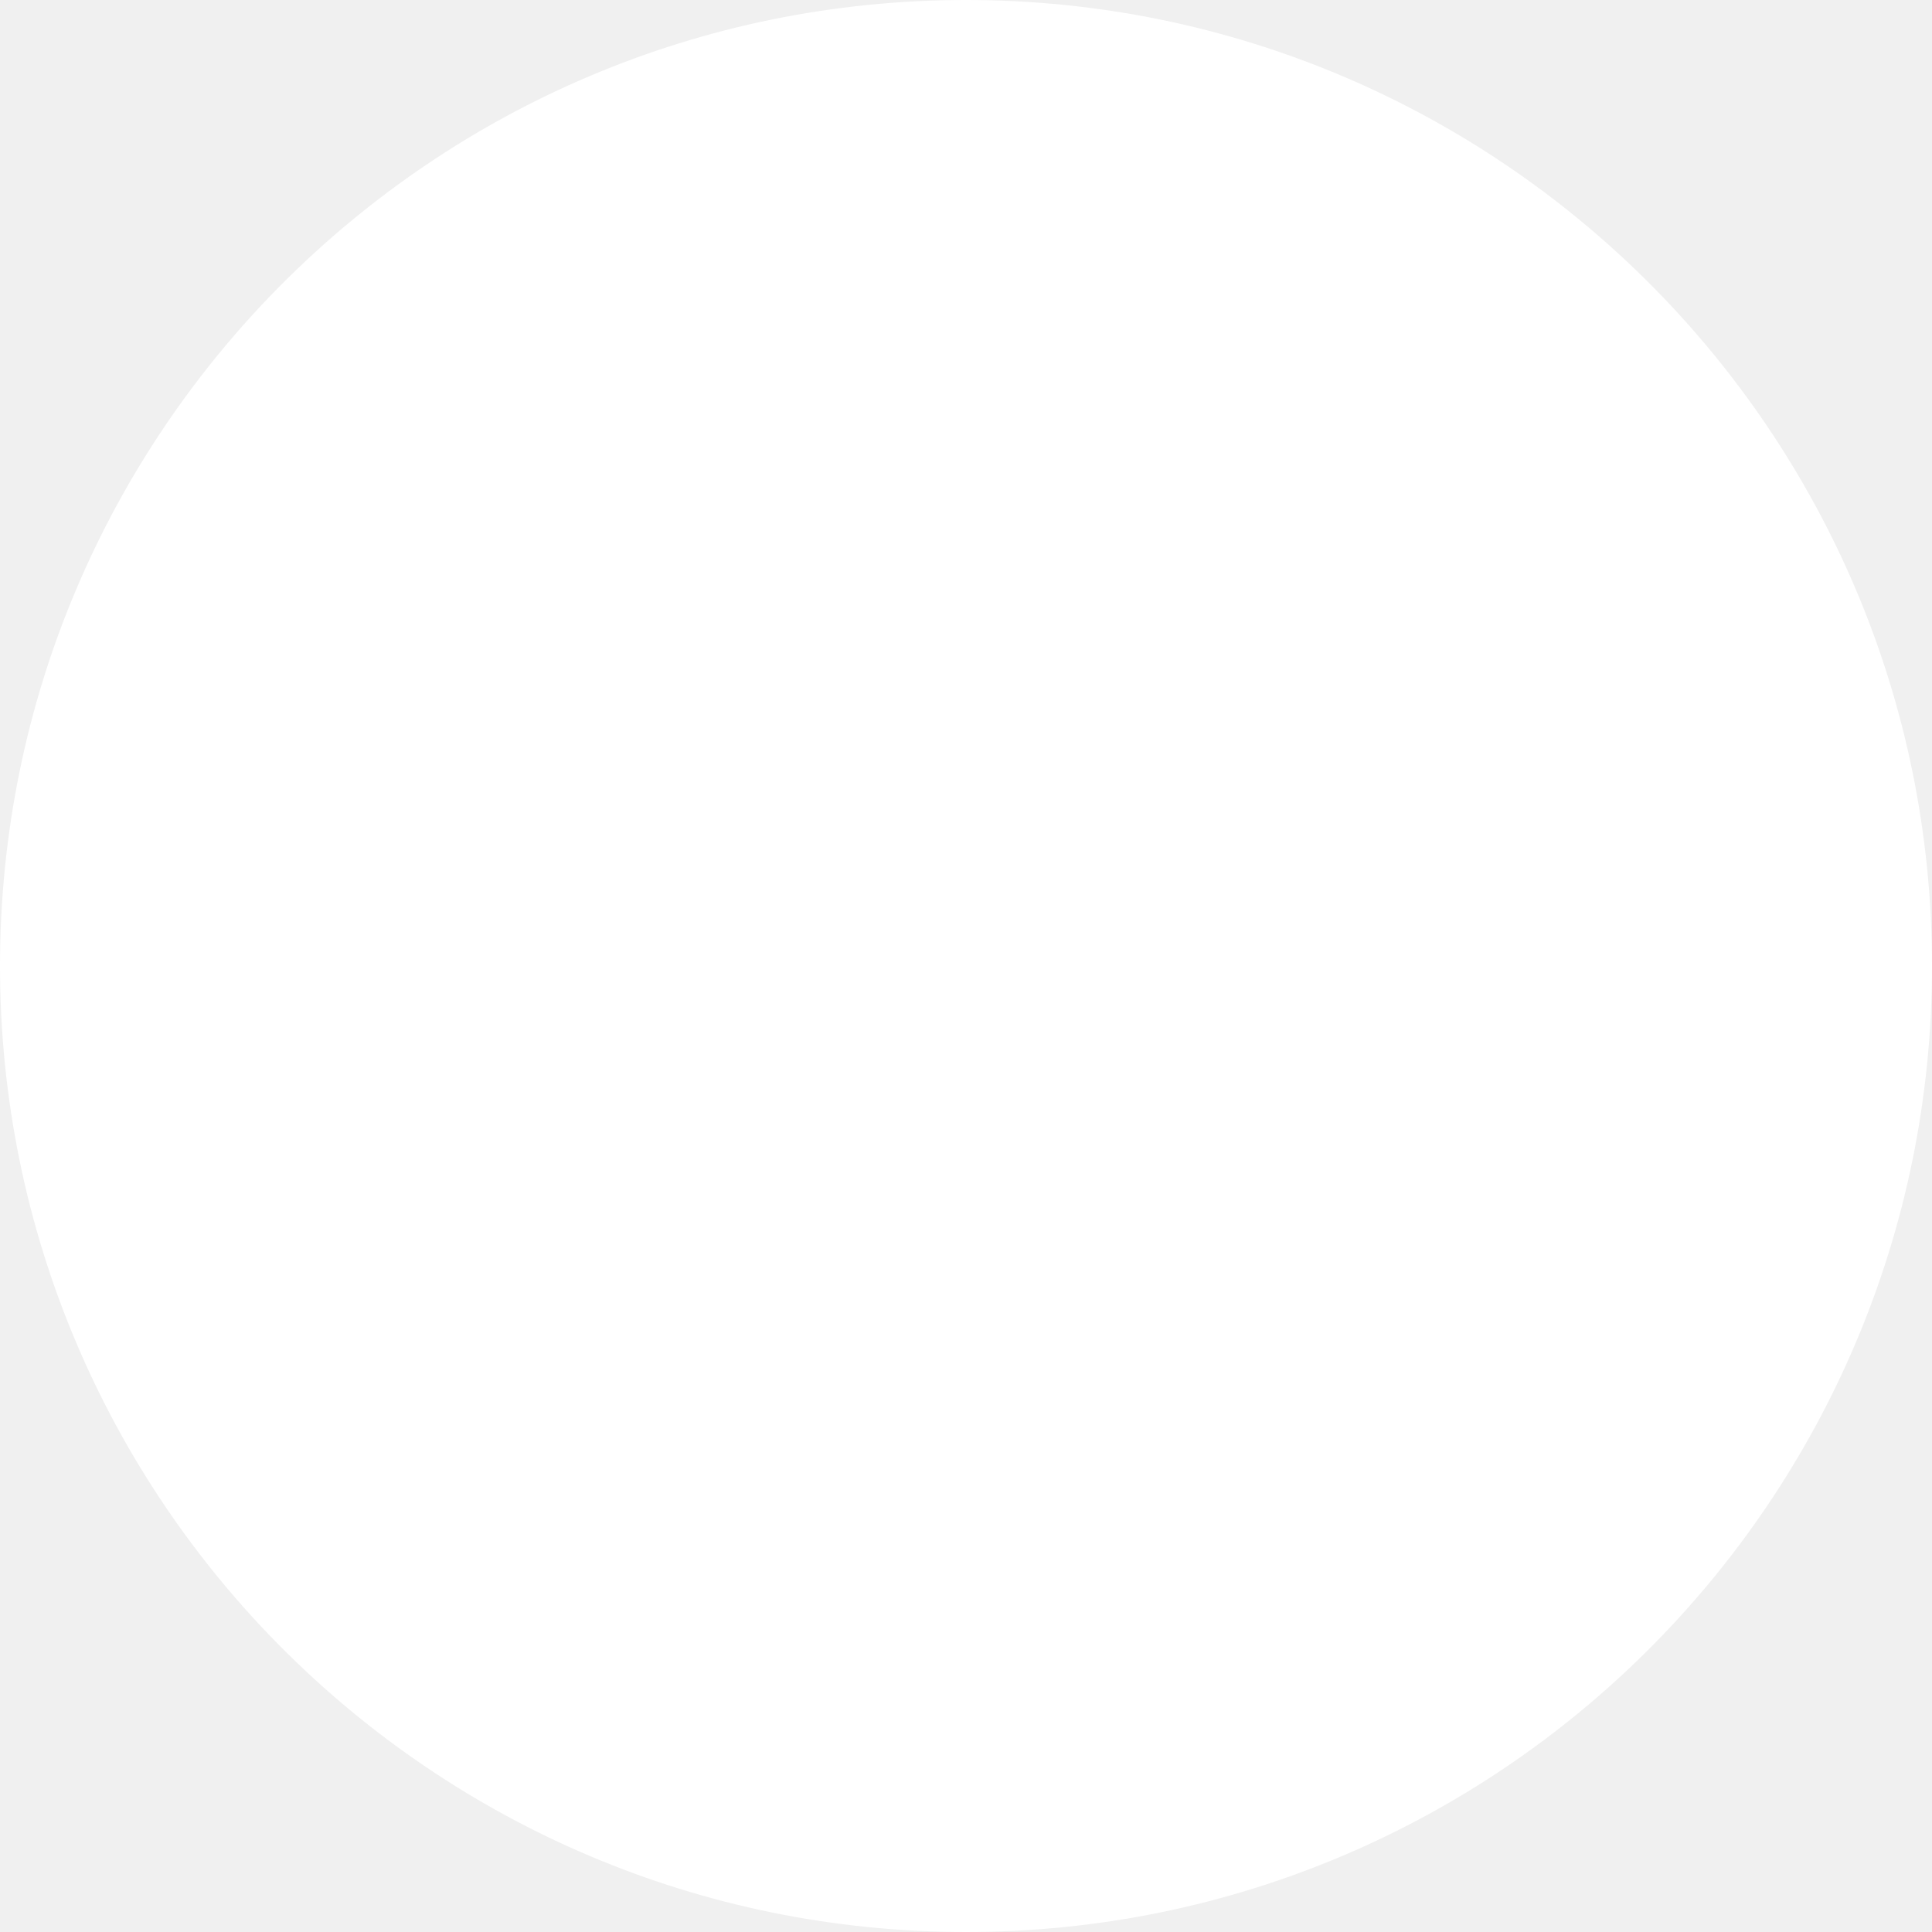
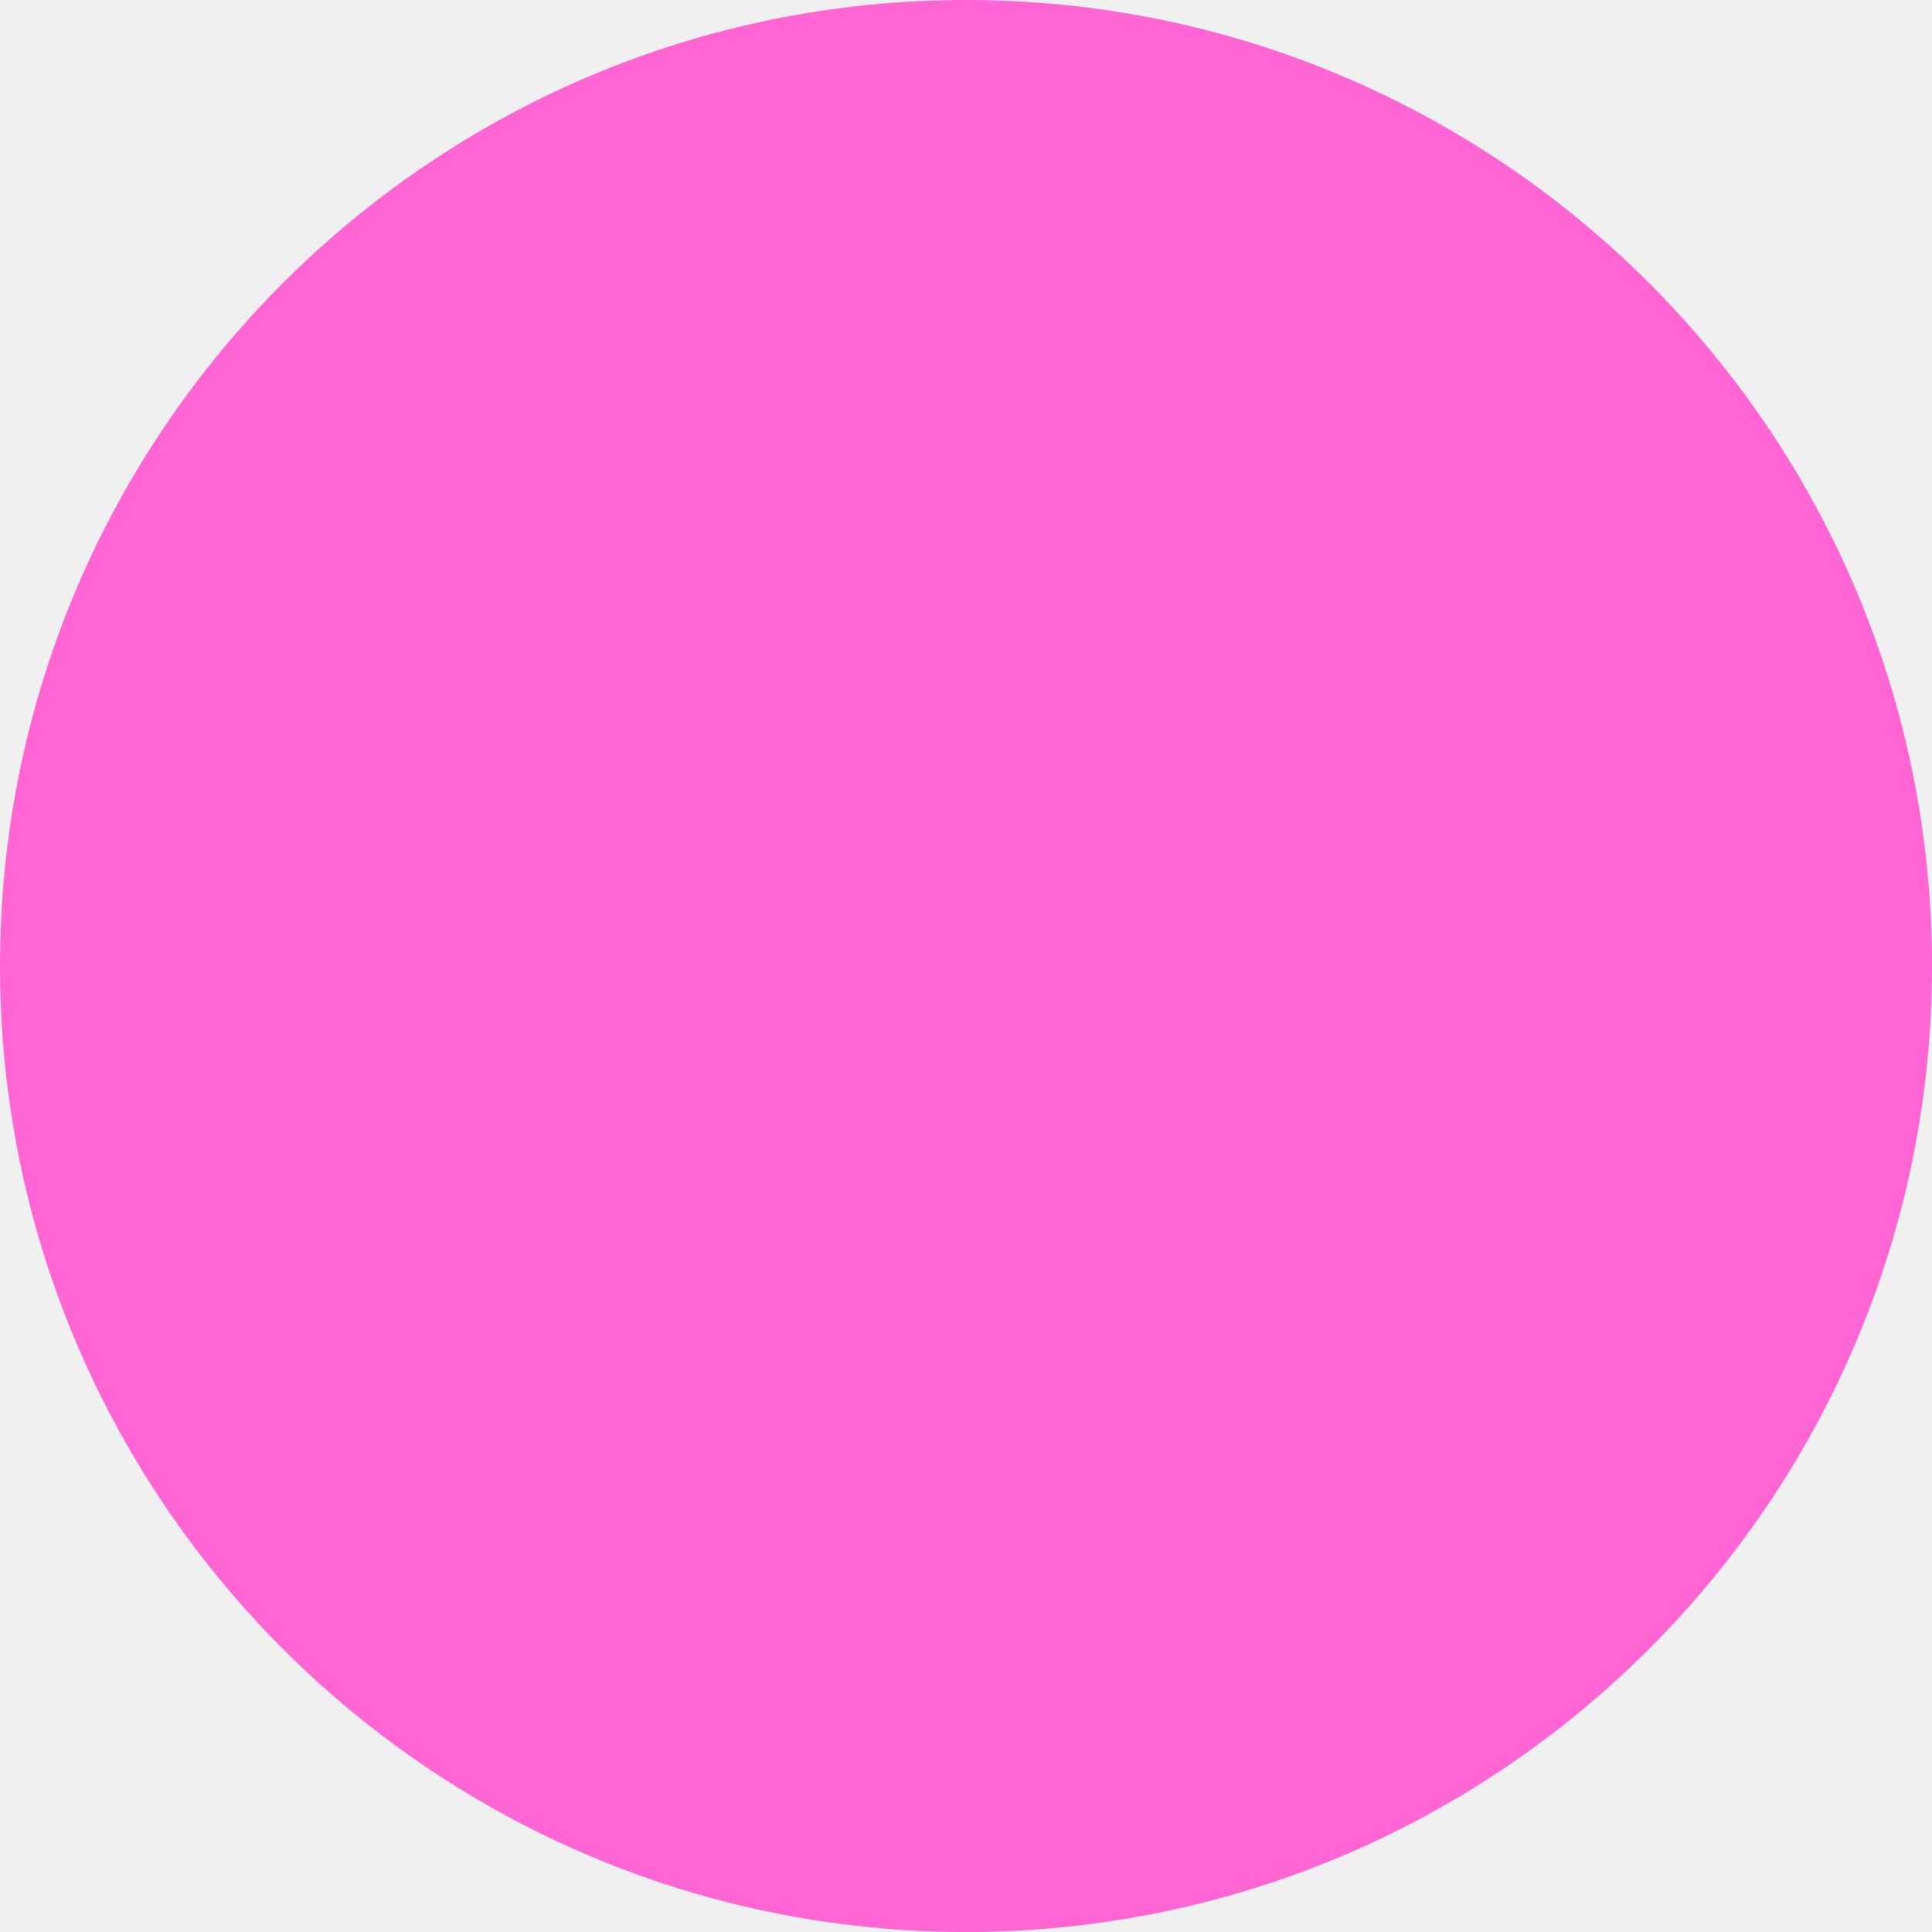
<svg xmlns="http://www.w3.org/2000/svg" width="10" height="10" viewBox="0 0 10 10" fill="none">
-   <path d="M5 10C7.761 10 10 7.761 10 5C10 2.239 7.761 0 5 0C2.239 0 0 2.239 0 5C0 7.761 2.239 10 5 10Z" fill="#FFFFFF" />
+   <path d="M5 10C7.761 10 10 7.761 10 5C10 2.239 7.761 0 5 0C2.239 0 0 2.239 0 5C0 7.761 2.239 10 5 10Z" fill="#FF66D4" />
</svg>
